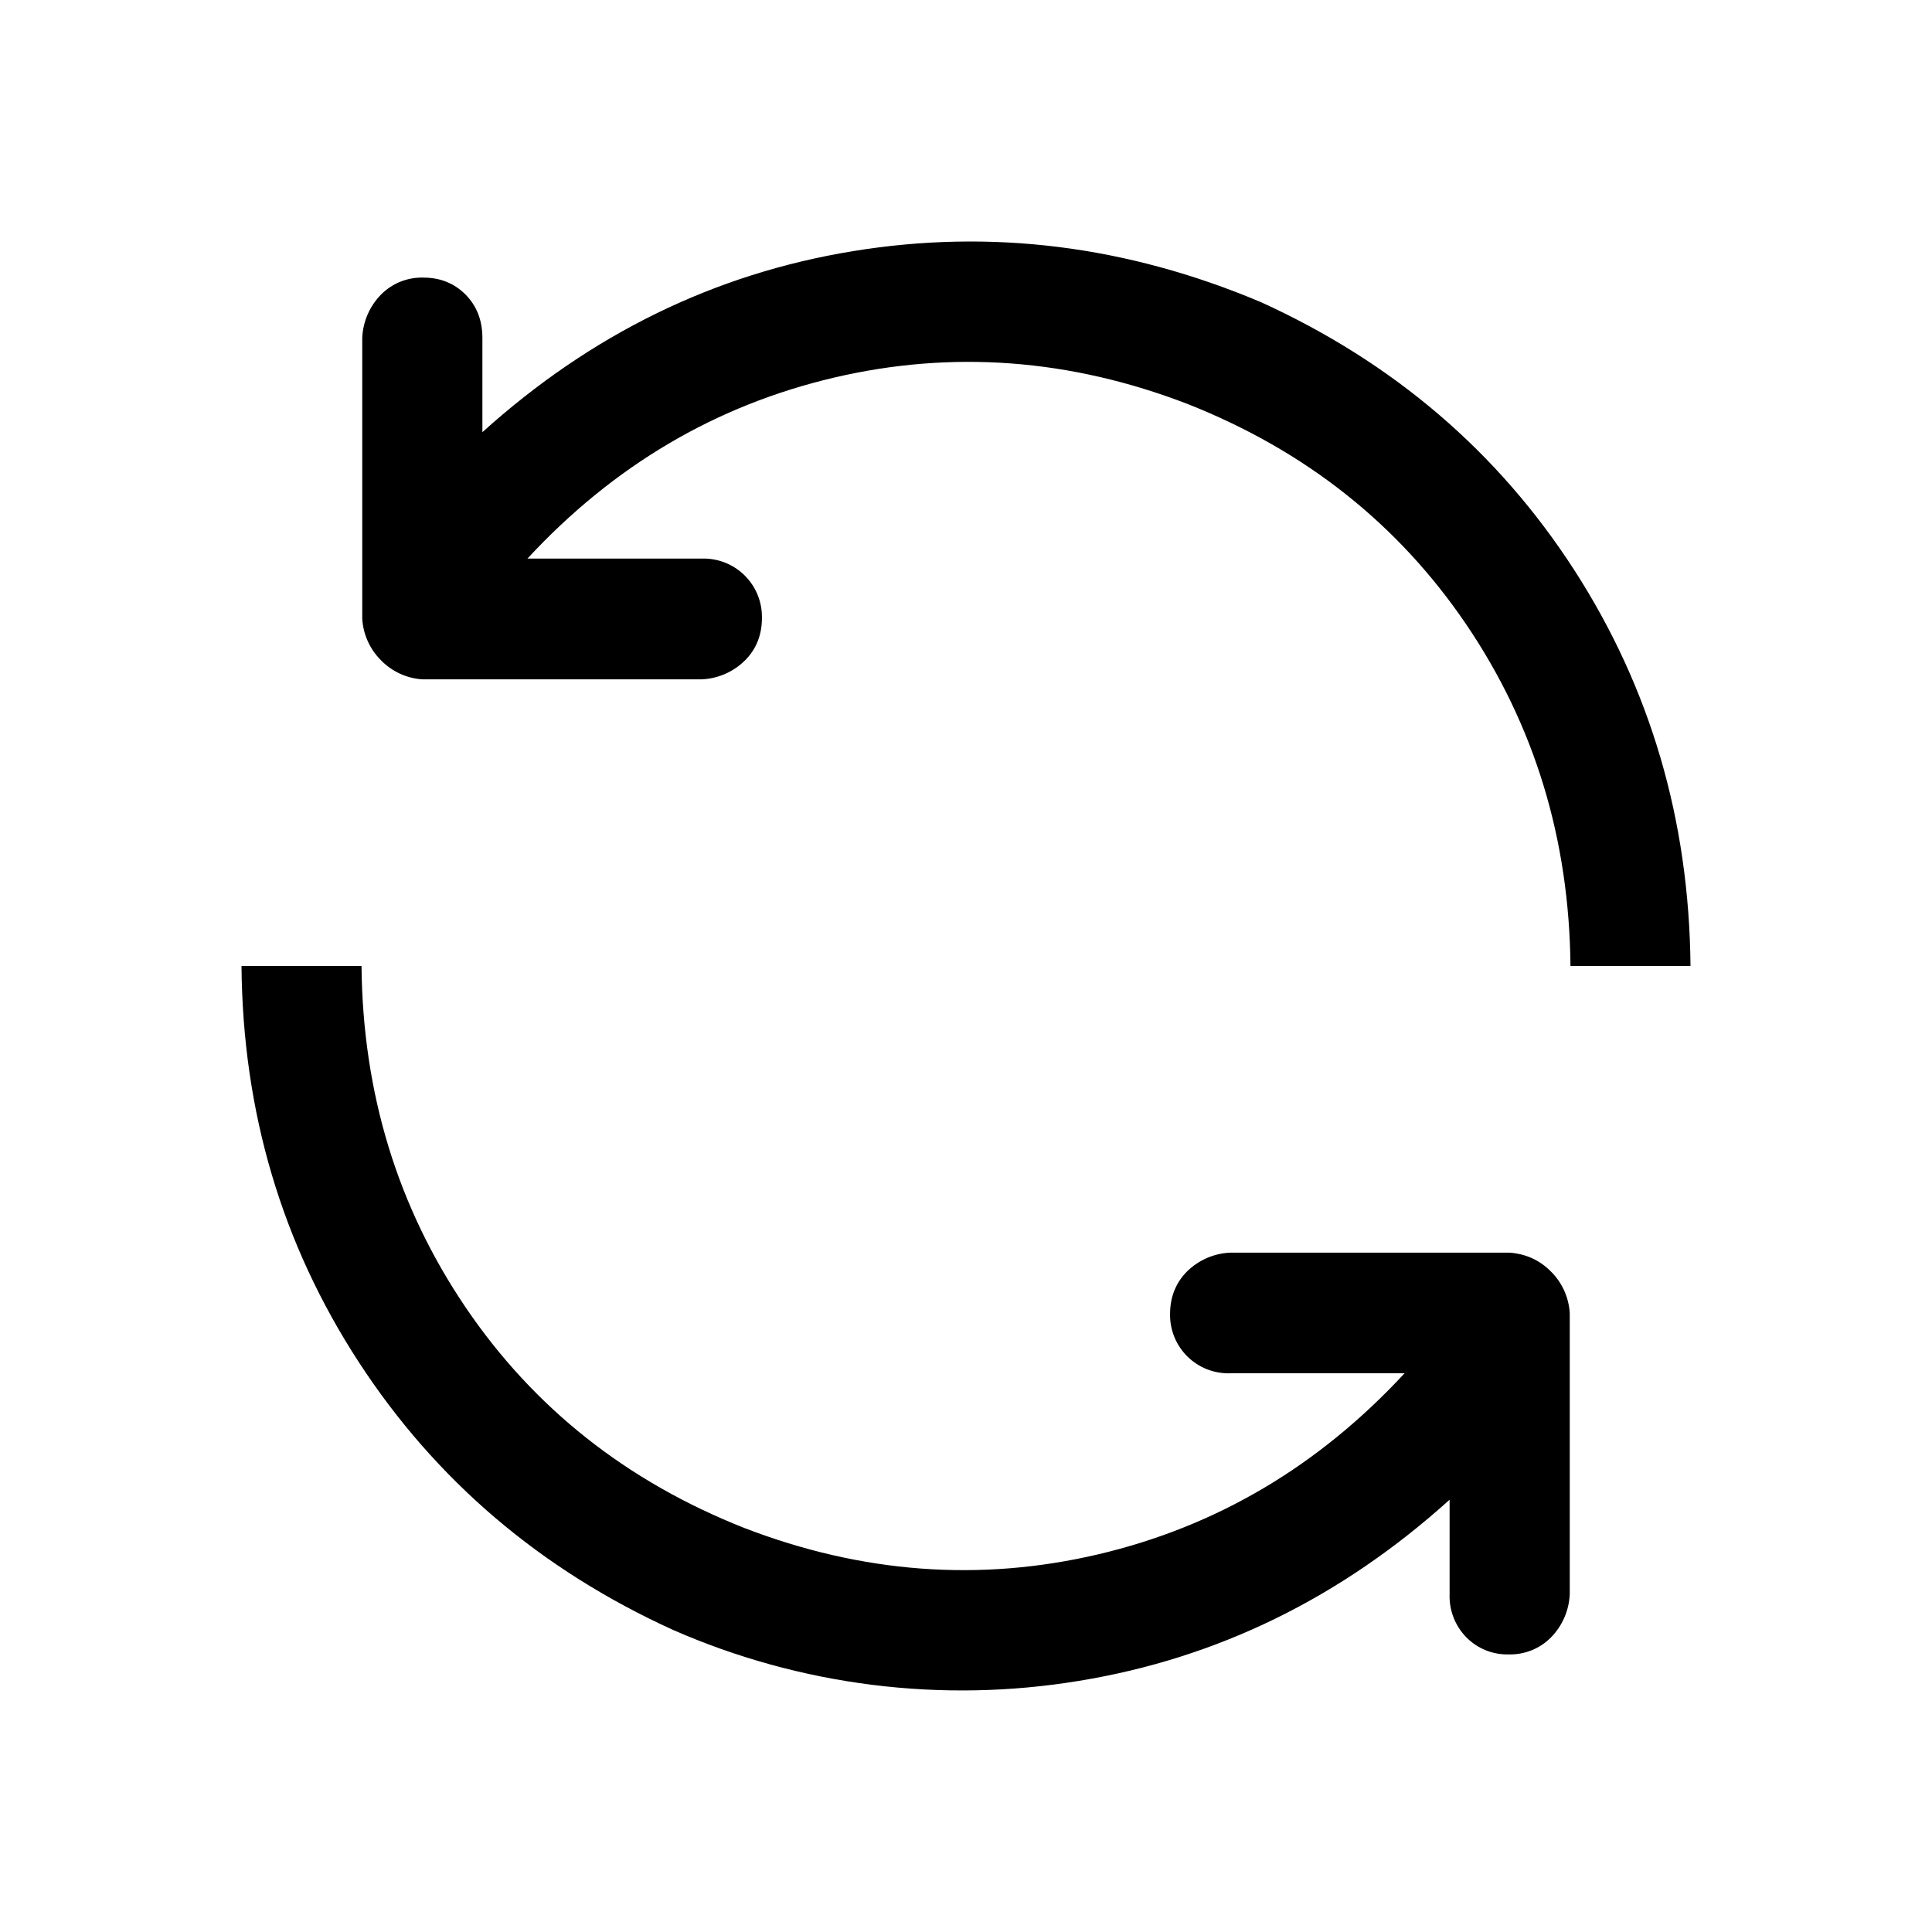
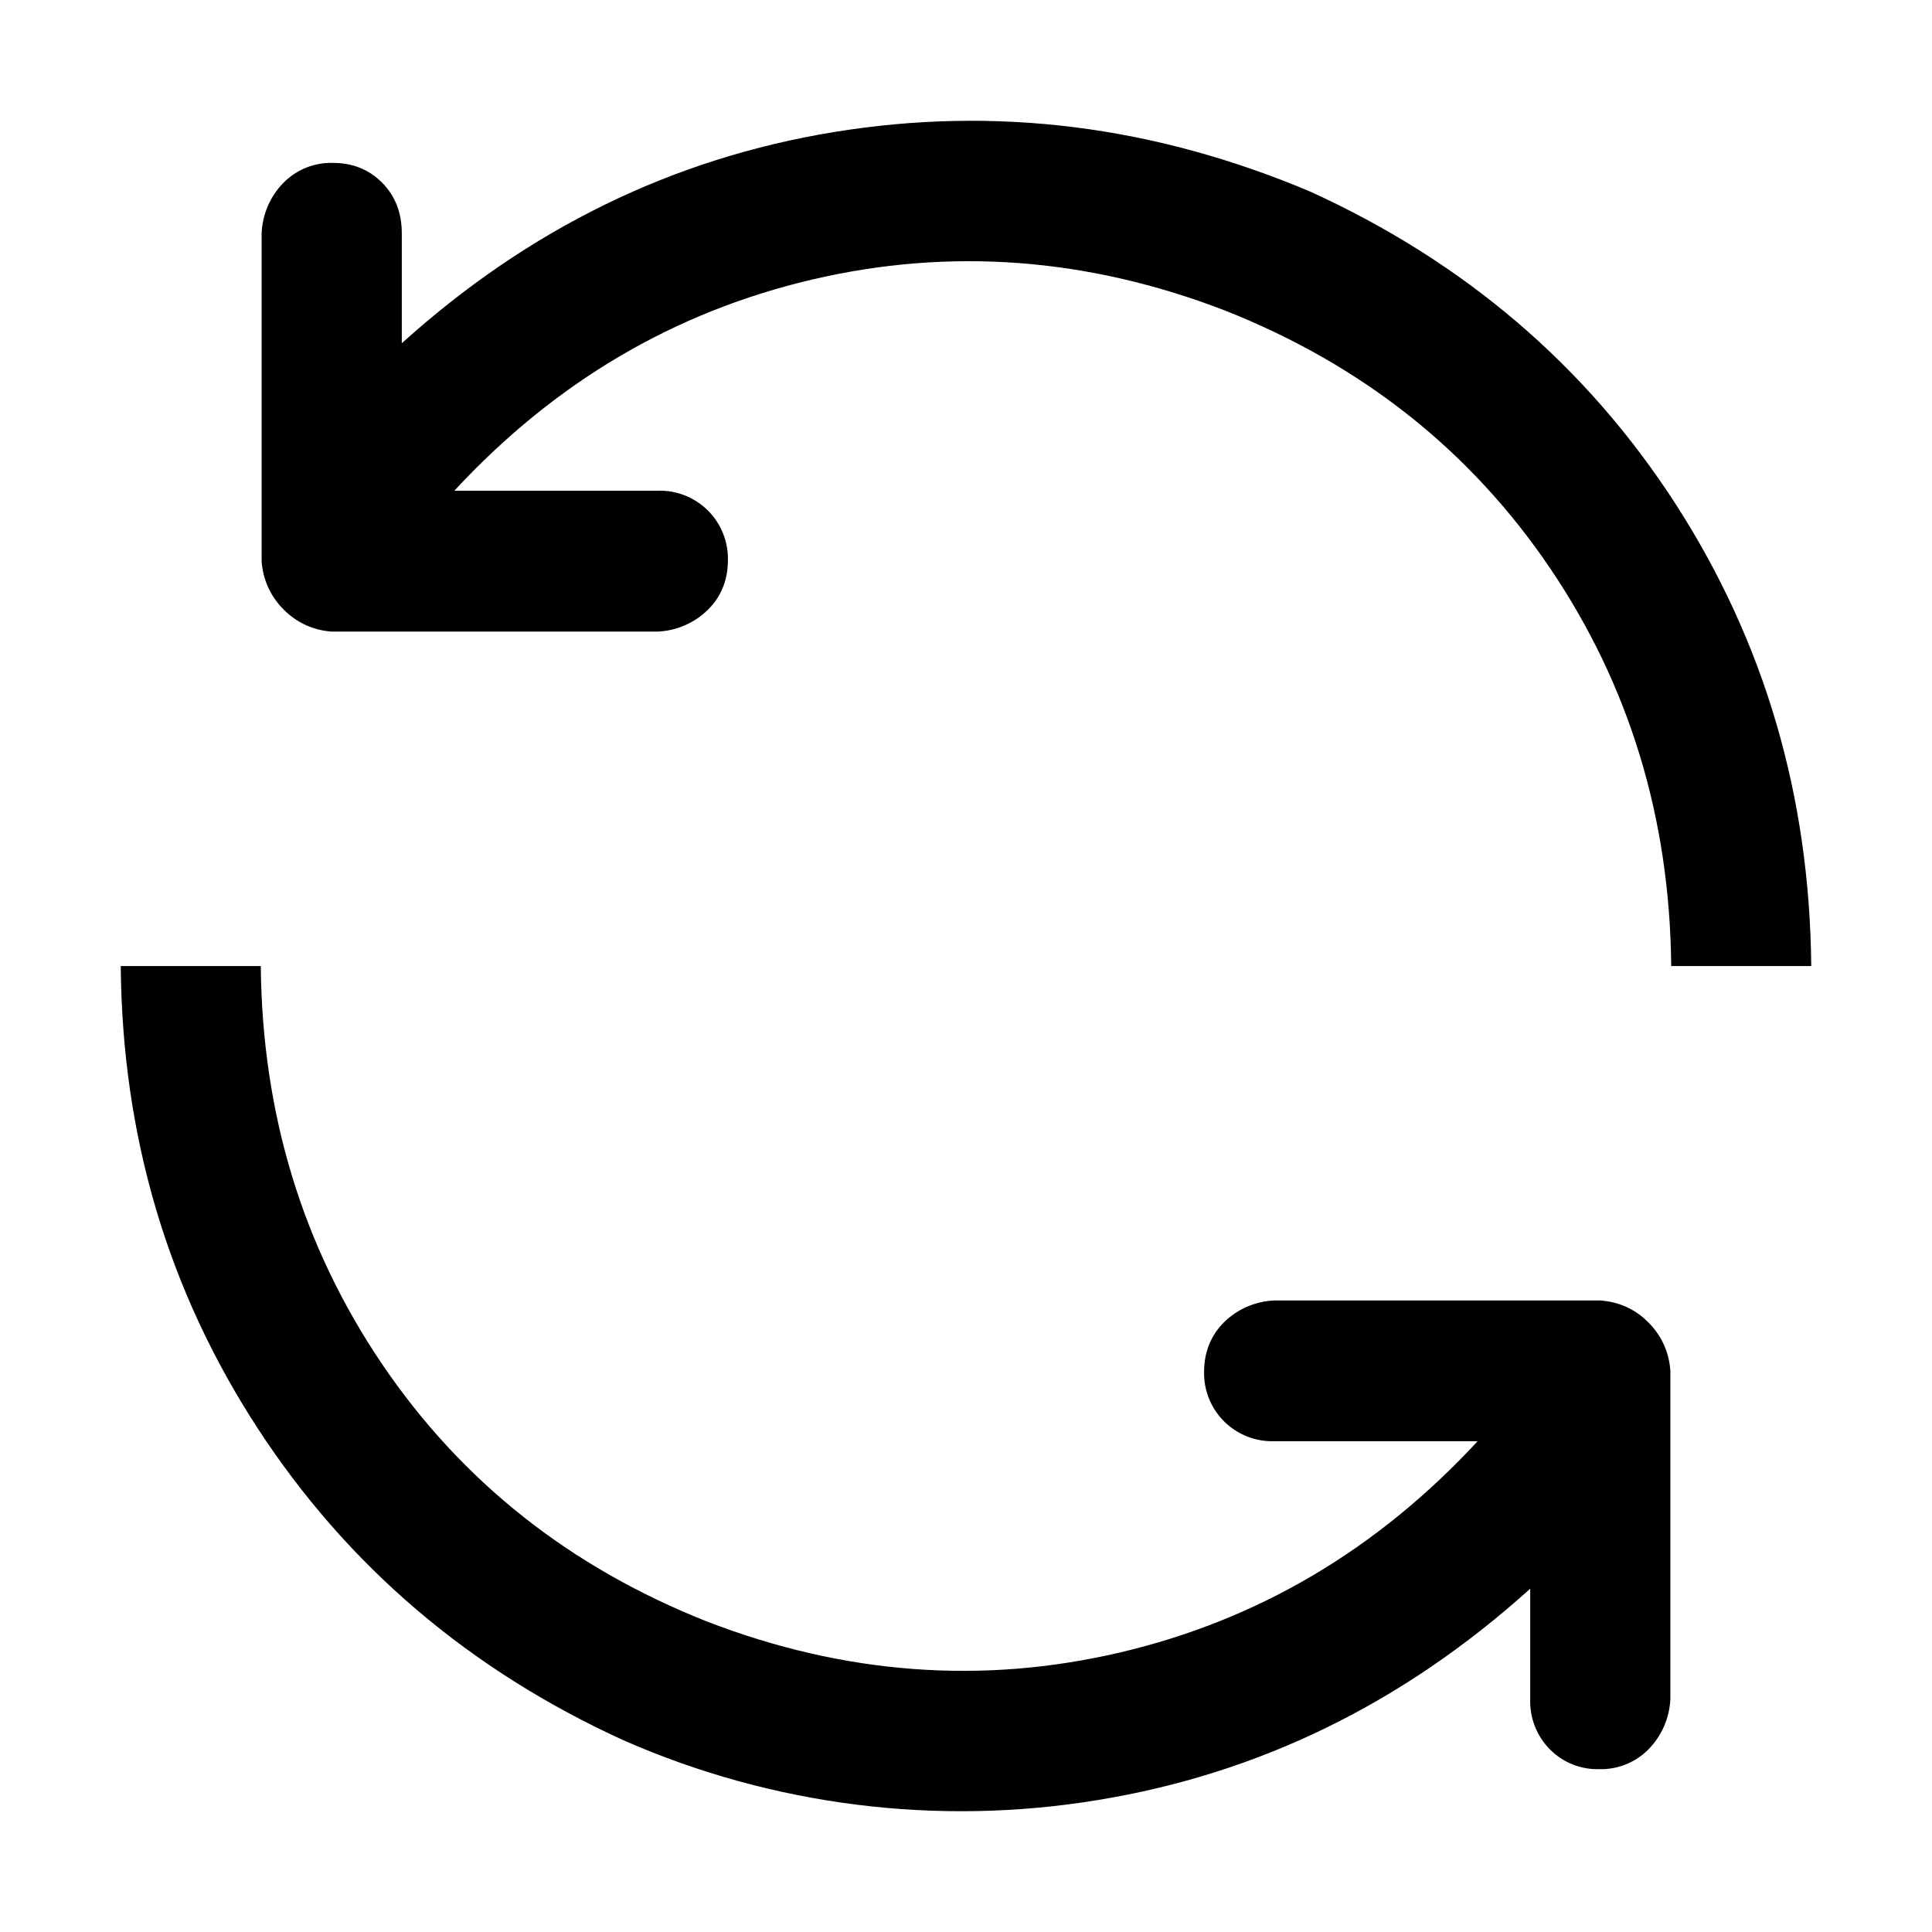
- <svg xmlns="http://www.w3.org/2000/svg" class="icon" viewBox="0 0 1024 1024" fill="currentColor">
-   <path d="M768.32 794.88c-57.664 52.032-123.136 84.032-196.352 96a381.44 381.44 0 0 1-215.296-27.008c-70.272-32-125.76-79.36-166.528-141.952C149.376 659.264 128.64 589.312 128 512h63.616c.64 67.328 19.072 127.616 55.168 180.928 36.16 53.312 85.376 92.288 147.712 116.928 62.272 24 124.8 28.672 187.392 14.016 62.72-14.72 116.864-46.656 162.56-96h-92.416a30.91 30.91 0 0 1-31.872-31.424c0-8.96 3.008-16.512 8.96-22.528a34.7 34.7 0 0 1 22.912-9.984h148.096q12.96.96 21.888 9.984A33.86 33.86 0 0 1 832 695.936v148.928a34.82 34.82 0 0 1-9.984 23.04 30.34 30.34 0 0 1-22.4 8.96 30.34 30.34 0 0 1-22.336-8.96 31.1 31.1 0 0 1-8.96-23.04v-49.92zM279.552 296.064h92.416a30.91 30.91 0 0 1 31.872 31.488c0 8.96-3.008 16.512-8.96 22.464a34.7 34.7 0 0 1-22.912 10.048H223.872a33.54 33.54 0 0 1-21.888-10.048A33.86 33.86 0 0 1 192 328V179.072a34.82 34.82 0 0 1 9.984-22.976 30.34 30.34 0 0 1 22.4-8.96c8.896 0 16.32 2.944 22.336 8.96 5.952 6.016 8.96 13.632 8.96 23.04v49.92c57.6-51.968 123.072-83.968 196.352-95.936 73.216-11.968 145.28-2.944 216.256 27.008 70.272 32 125.632 79.36 166.08 141.952C874.752 364.736 895.296 434.688 896 512h-63.616c-.64-67.328-19.072-127.616-55.168-180.928-36.16-53.312-85.376-92.288-147.712-116.928-62.272-24-124.8-28.672-187.392-14.016-62.72 14.72-116.864 46.592-162.56 95.936" />
+ <svg xmlns="http://www.w3.org/2000/svg" fill="currentColor" class="icon" viewBox="0 0 1024 1024">
+   <path d="M811.04 842.041C743.765 902.745 667.381 940.078 581.963 954.041A445.013 445.013 0 0 1 330.784 922.532C248.8 885.198 184.064 829.945 136.501 756.921 88.939 683.822 64.747 602.212 64 512.014H138.219C138.965 590.564 160.469 660.9 202.581 723.097 244.768 785.294 302.187 830.766 374.912 859.513 447.563 887.513 520.512 892.964 593.536 875.865 666.709 858.692 729.877 821.433 783.189 763.865H675.371A36.062 36.062 0 0 1 638.187 727.204C638.187 716.75 641.696 707.94 648.64 700.921A40.483 40.483 0 0 1 675.371 689.273H848.149Q863.269 690.393 873.685 700.921A39.503 39.503 0 0 1 885.333 726.606V900.356A40.623 40.623 0 0 1 873.685 927.236 35.397 35.397 0 0 1 847.552 937.689 35.397 35.397 0 0 1 821.493 927.236 36.283 36.283 0 0 1 811.04 900.356V842.116ZM240.811 260.089H348.629A36.062 36.062 0 0 1 385.813 296.825C385.813 307.278 382.304 316.089 375.36 323.033A40.483 40.483 0 0 1 348.629 334.756H175.851A39.13 39.13 0 0 1 150.315 323.033 39.503 39.503 0 0 1 138.667 297.348V123.598A40.623 40.623 0 0 1 150.315 96.793 35.397 35.397 0 0 1 176.448 86.34C186.827 86.34 195.488 89.774 202.507 96.793 209.451 103.812 212.96 112.697 212.96 123.673V181.913C280.16 121.284 356.544 83.95 442.037 69.988 527.456 56.025 611.531 66.553 694.336 101.497 776.32 138.83 840.907 194.084 888.096 267.108 935.211 340.206 959.179 421.817 960 512.014H885.781C885.035 433.465 863.531 363.129 821.419 300.932 779.232 238.734 721.813 193.262 649.088 164.516 576.437 136.516 503.488 131.065 430.464 148.164 357.291 165.337 294.123 202.521 240.811 260.089" />
</svg>
